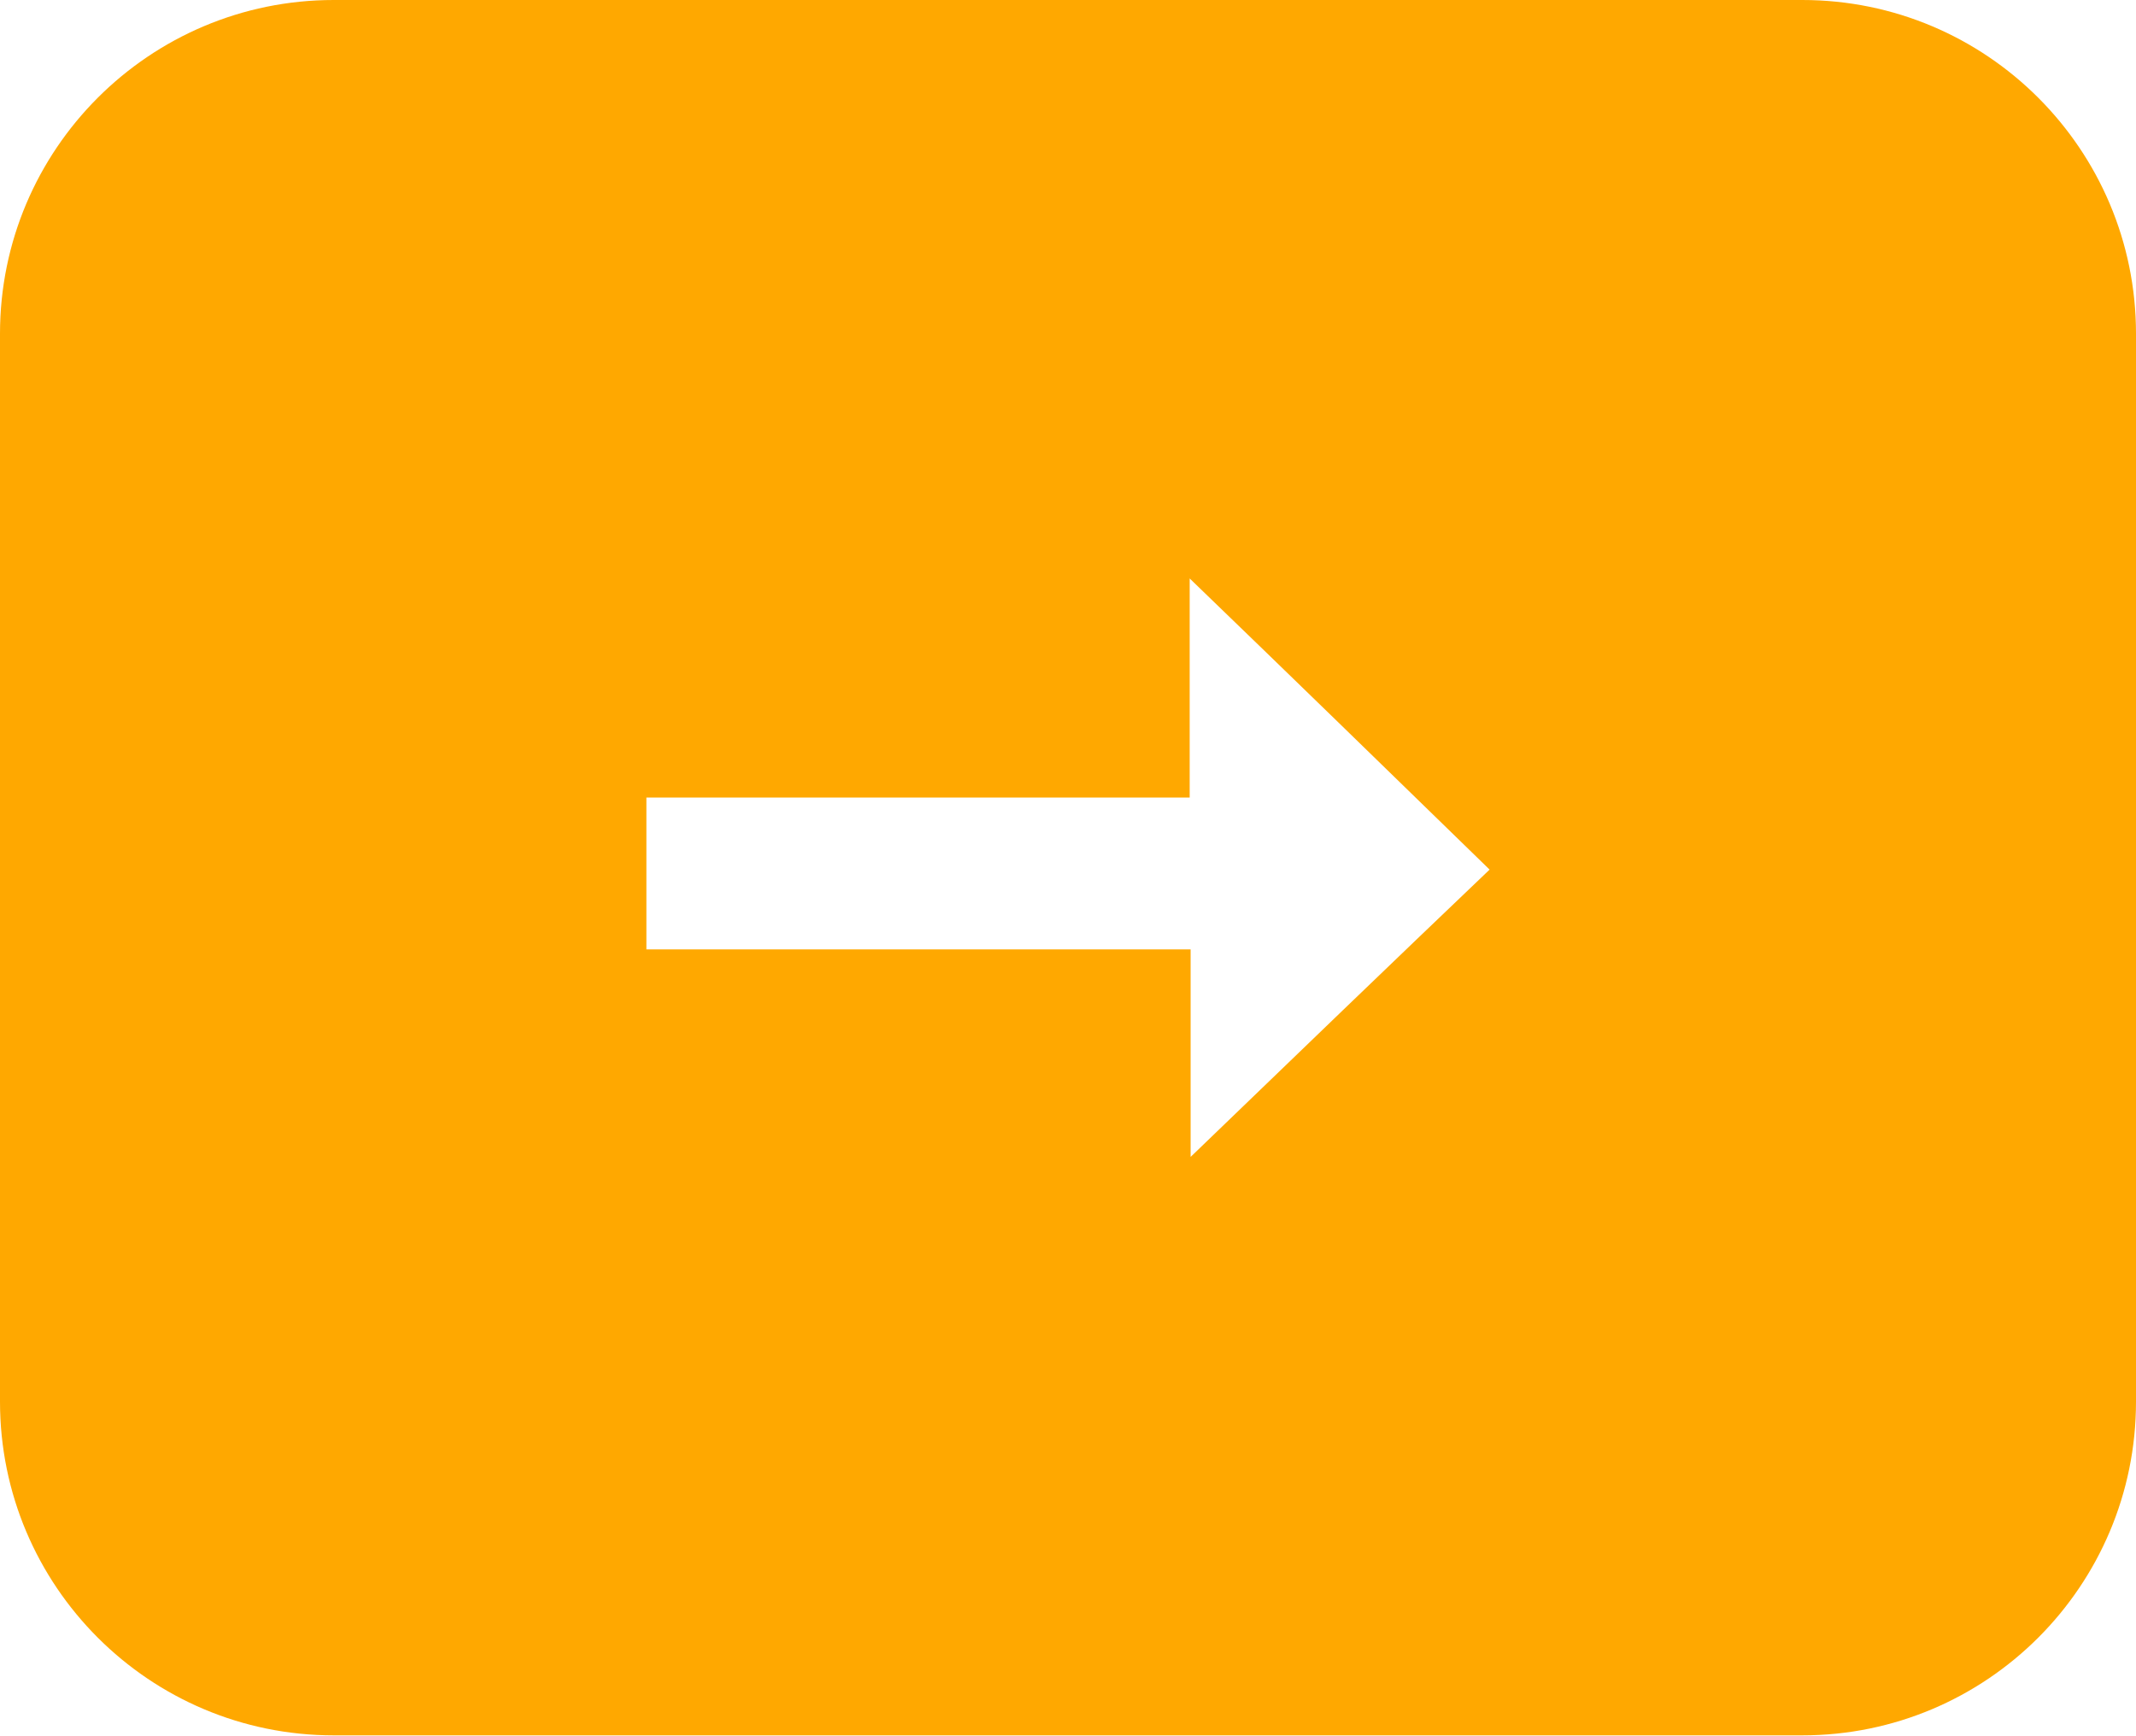
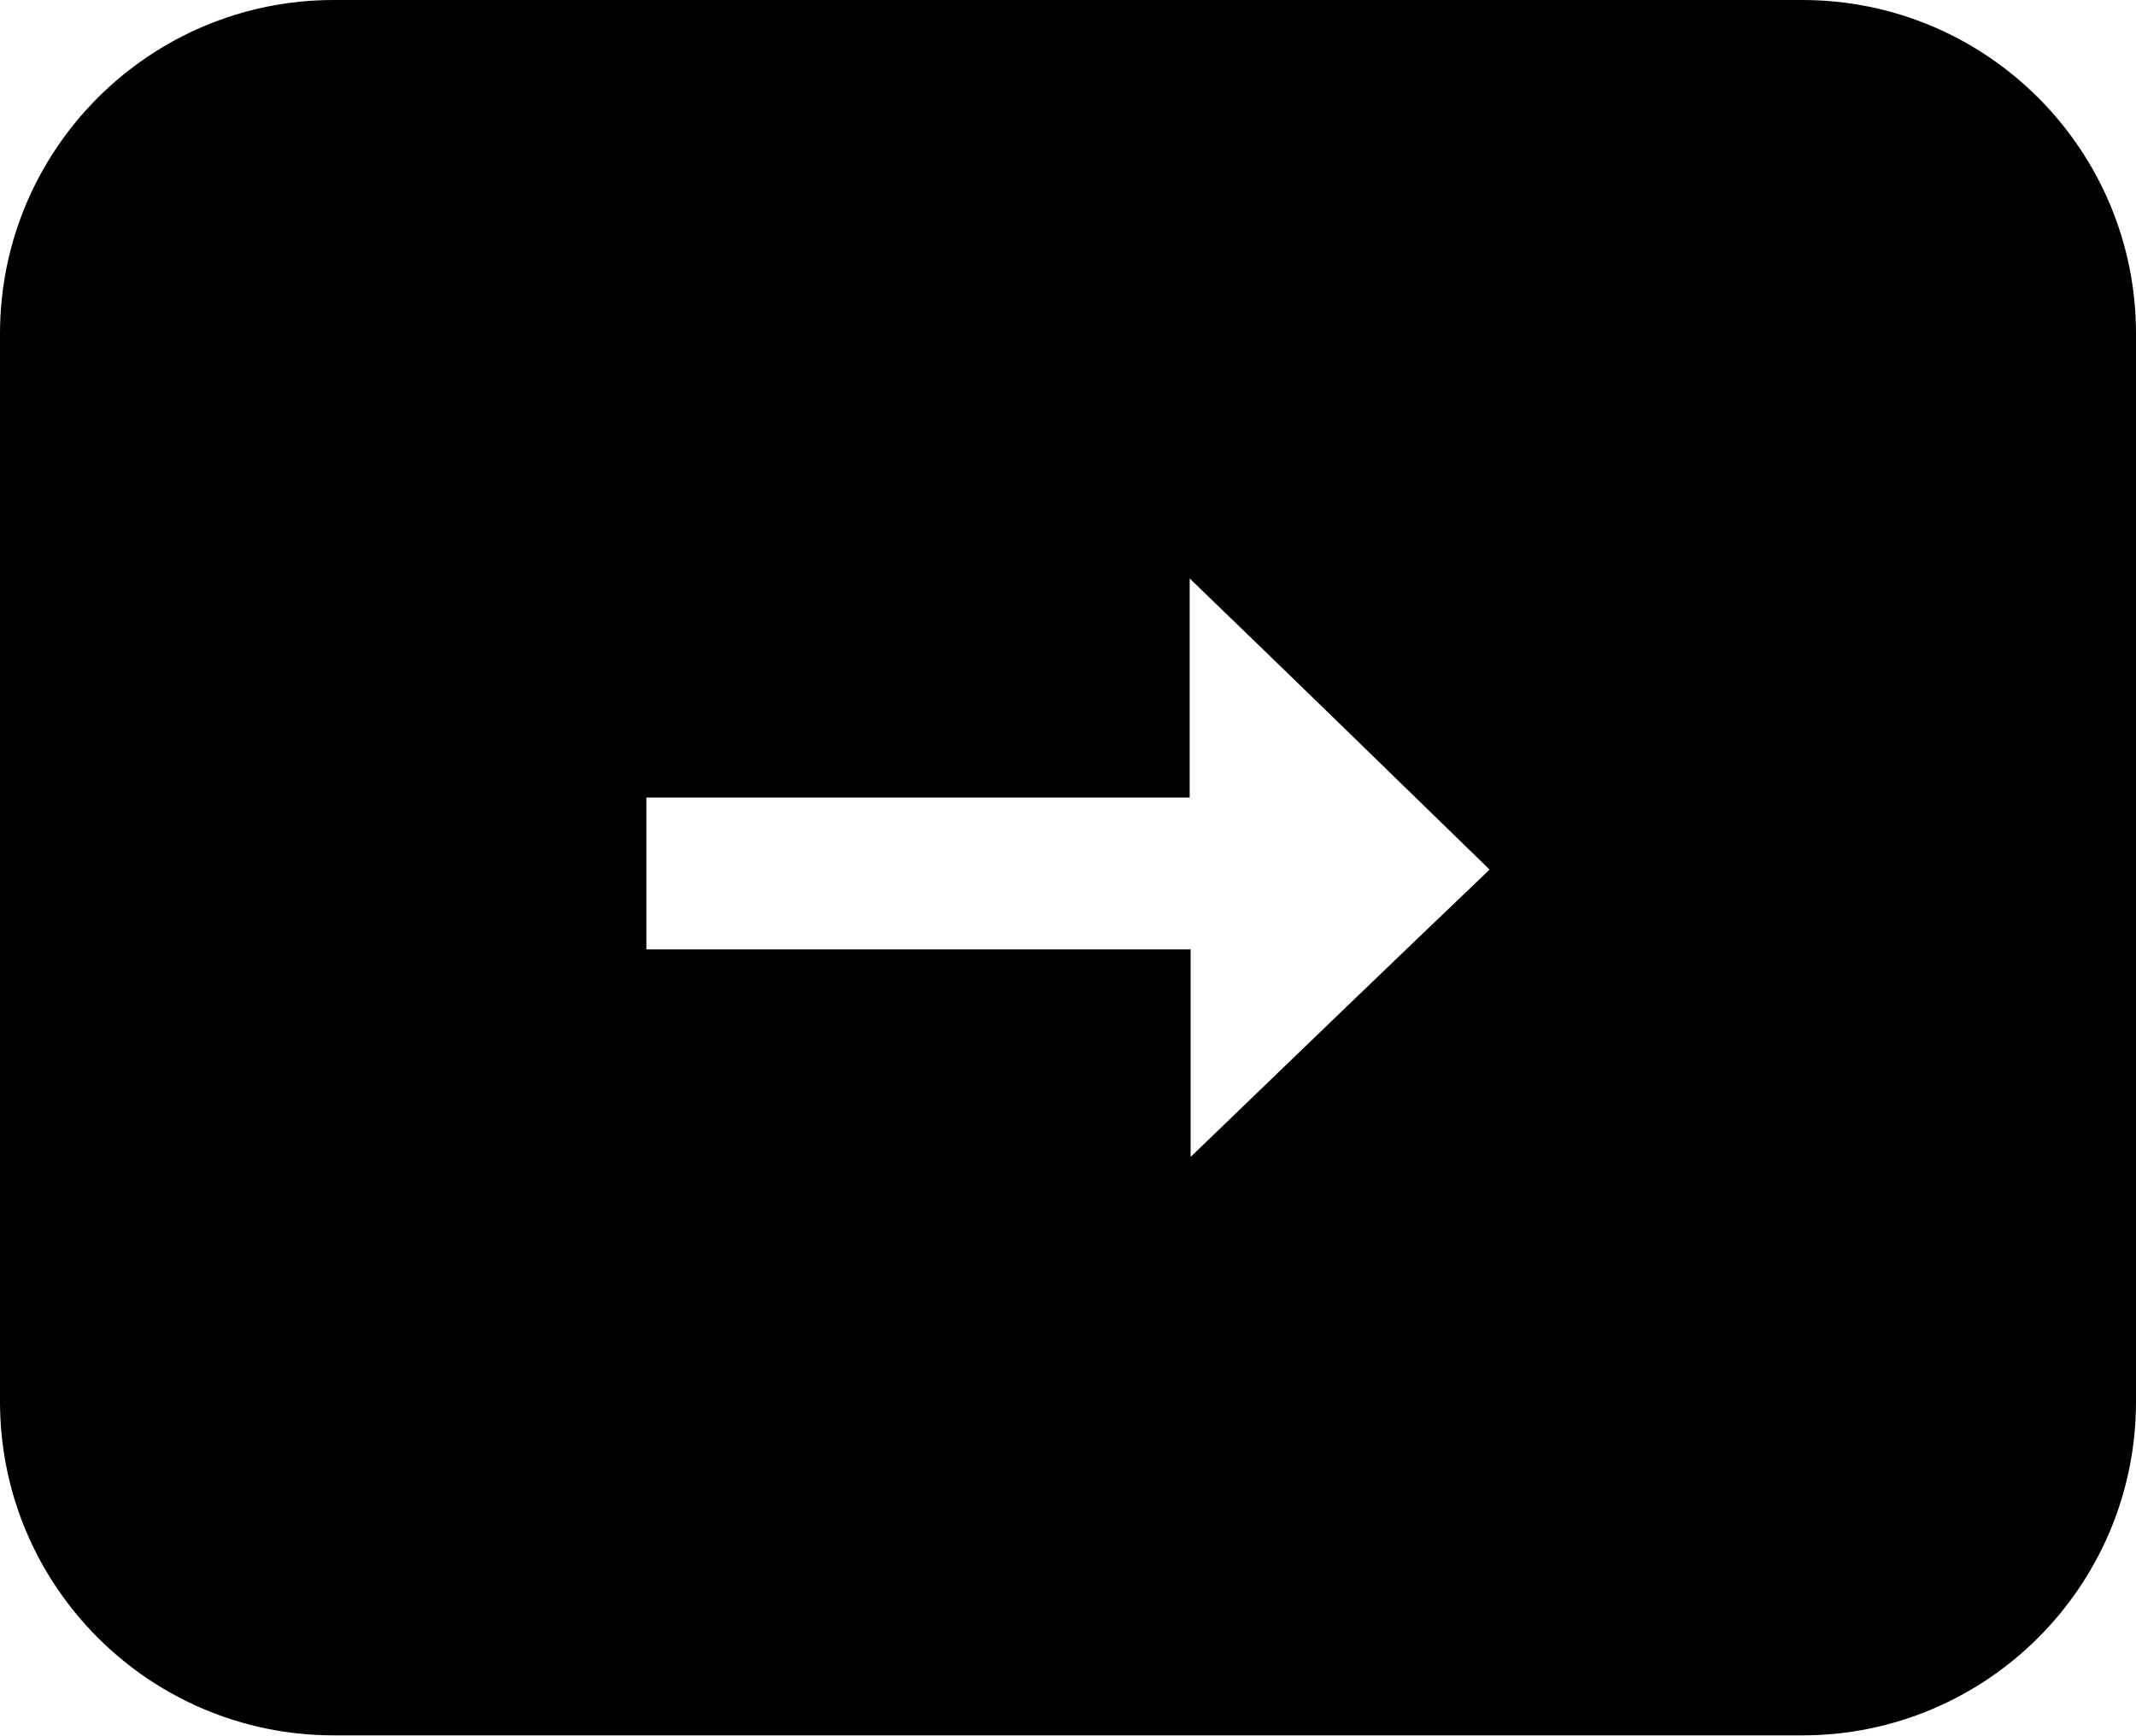
- <svg xmlns="http://www.w3.org/2000/svg" width="32" height="26" viewBox="0 0 32 26" fill="none">
-   <path fill-rule="evenodd" clip-rule="evenodd" d="M5 0C2.239 0 0 2.239 0 5V21C0 23.762 2.239 26 5 26H27C29.762 26 32 23.762 32 21V5C32 2.239 29.762 0 27 0H5ZM17.837 14.224V17.333L17.881 17.291C19.374 15.851 20.881 14.398 22.316 13.029L22.226 12.941C20.791 11.543 19.314 10.105 17.823 8.667V11.949H9.684V14.224H17.837Z" fill="#FFA800" />
+ <svg xmlns="http://www.w3.org/2000/svg" viewBox="0 0 32 26">
+   <path fill-rule="evenodd" clip-rule="evenodd" d="M5 0C2.239 0 0 2.239 0 5V21C0 23.762 2.239 26 5 26H27C29.762 26 32 23.762 32 21V5C32 2.239 29.762 0 27 0H5ZM17.837 14.224V17.333L17.881 17.291C19.374 15.851 20.881 14.398 22.316 13.029L22.226 12.941C20.791 11.543 19.314 10.105 17.823 8.667V11.949H9.684V14.224H17.837Z" />
</svg>
